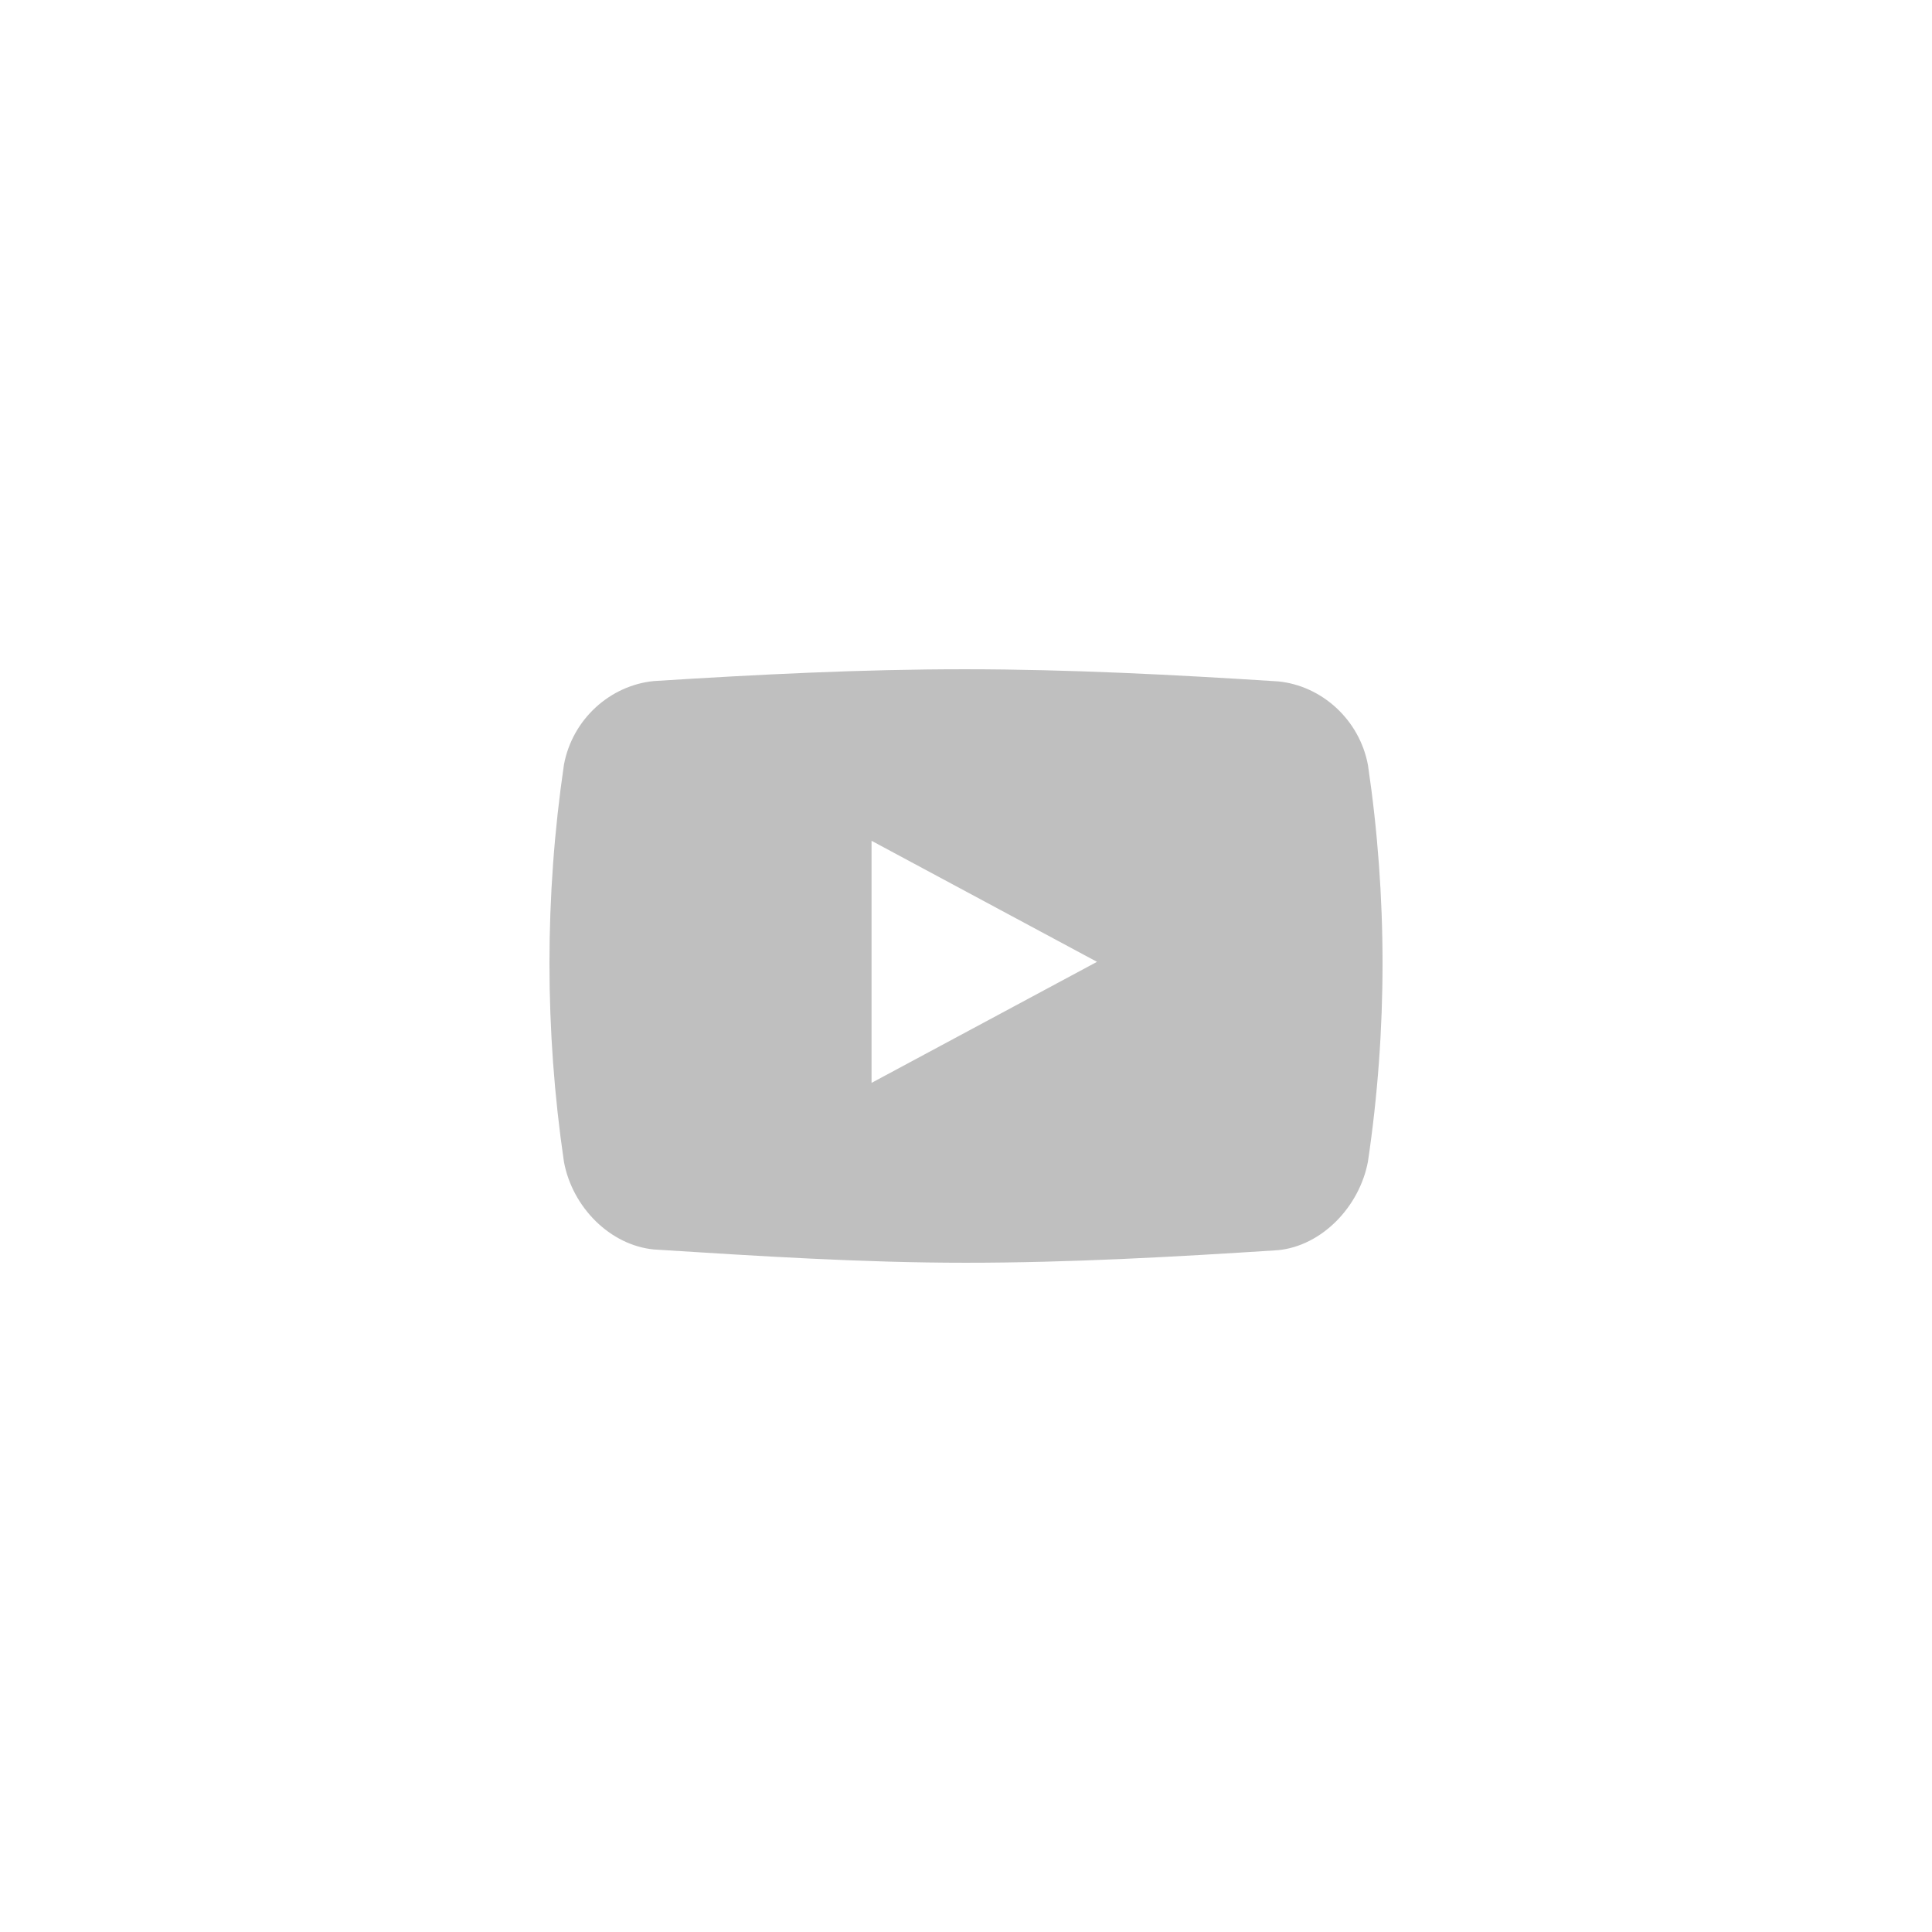
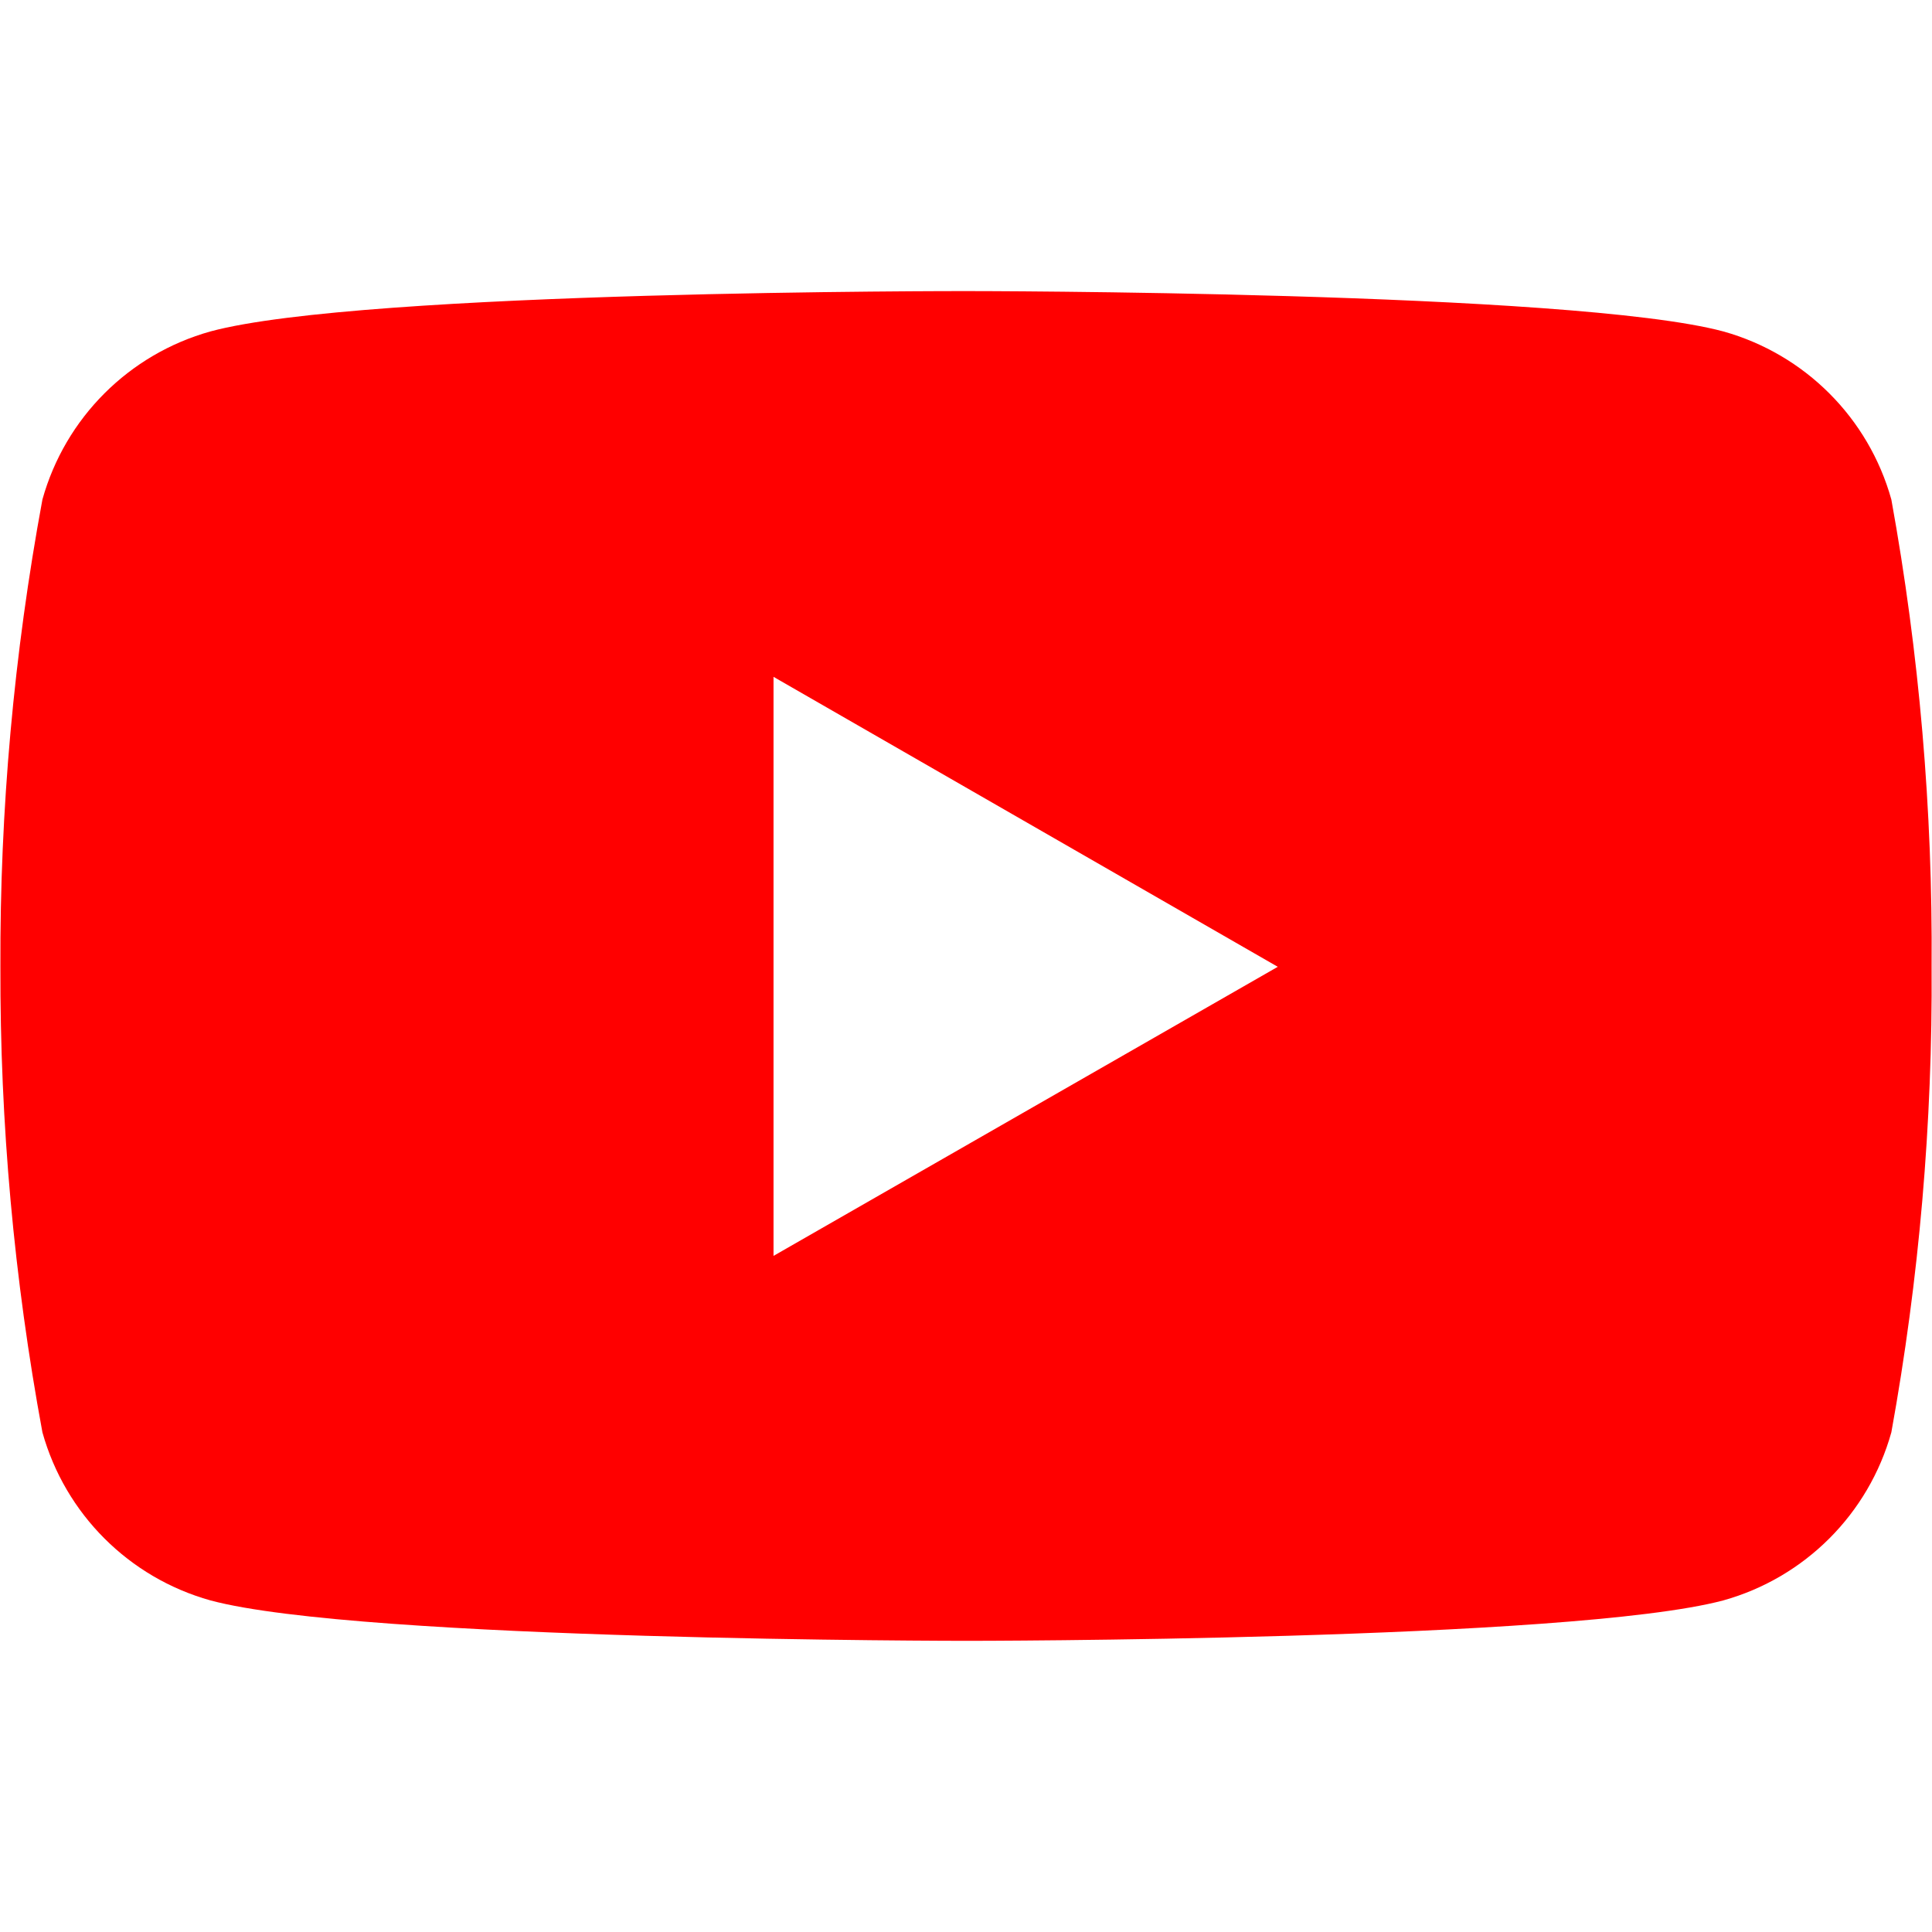
- <svg xmlns="http://www.w3.org/2000/svg" id="youtube" class="custom-icon" version="1.1" viewBox="0 0 100 100" style="height:100px;width:100px;">
-   <circle class="outer-shape" cx="50" cy="50" r="48" style="opacity: 1; fill: rgb(255, 255, 255);" />
-   <path class="inner-shape" style="opacity: 1; fill: rgb(191, 191, 191);" transform="translate(28,28) scale(0.44)" d="M97.284,26.359c-1-5.352-5.456-9.346-10.574-9.839c-12.221-0.784-24.488-1.42-36.731-1.428 c-12.244-0.007-24.464,0.616-36.687,1.388c-5.137,0.497-9.592,4.47-10.589,9.842C1.567,34.058,1,41.869,1,49.678 s0.568,15.619,1.703,23.355c0.996,5.372,5.451,9.822,10.589,10.314c12.226,0.773,24.439,1.561,36.687,1.561 c12.239,0,24.515-0.688,36.731-1.479c5.118-0.497,9.574-5.079,10.574-10.428C98.43,65.278,99,57.477,99,49.676 C99,41.88,98.428,34.083,97.284,26.359z M38.89,63.747V35.272l26.52,14.238L38.89,63.747z" />
+ <svg xmlns="http://www.w3.org/2000/svg" aria-labelledby="simpleicons-youtube-icon" fill="#FF0000" role="img" viewBox="0 0 24 24">
+   <path class="a" d="M23.495 6.205a3.007 3.007 0 0 0-2.088-2.088c-1.87-.501-9.396-.501-9.396-.501s-7.507-.01-9.396.501A3.007 3.007 0 0 0 .527 6.205a31.247 31.247 0 0 0-.522 5.805 31.247 31.247 0 0 0 .522 5.783 3.007 3.007 0 0 0 2.088 2.088c1.868.502 9.396.502 9.396.502s7.506 0 9.396-.502a3.007 3.007 0 0 0 2.088-2.088 31.247 31.247 0 0 0 .5-5.783 31.247 31.247 0 0 0-.5-5.805zM9.609 15.601V8.408l6.264 3.602z" />
</svg>
